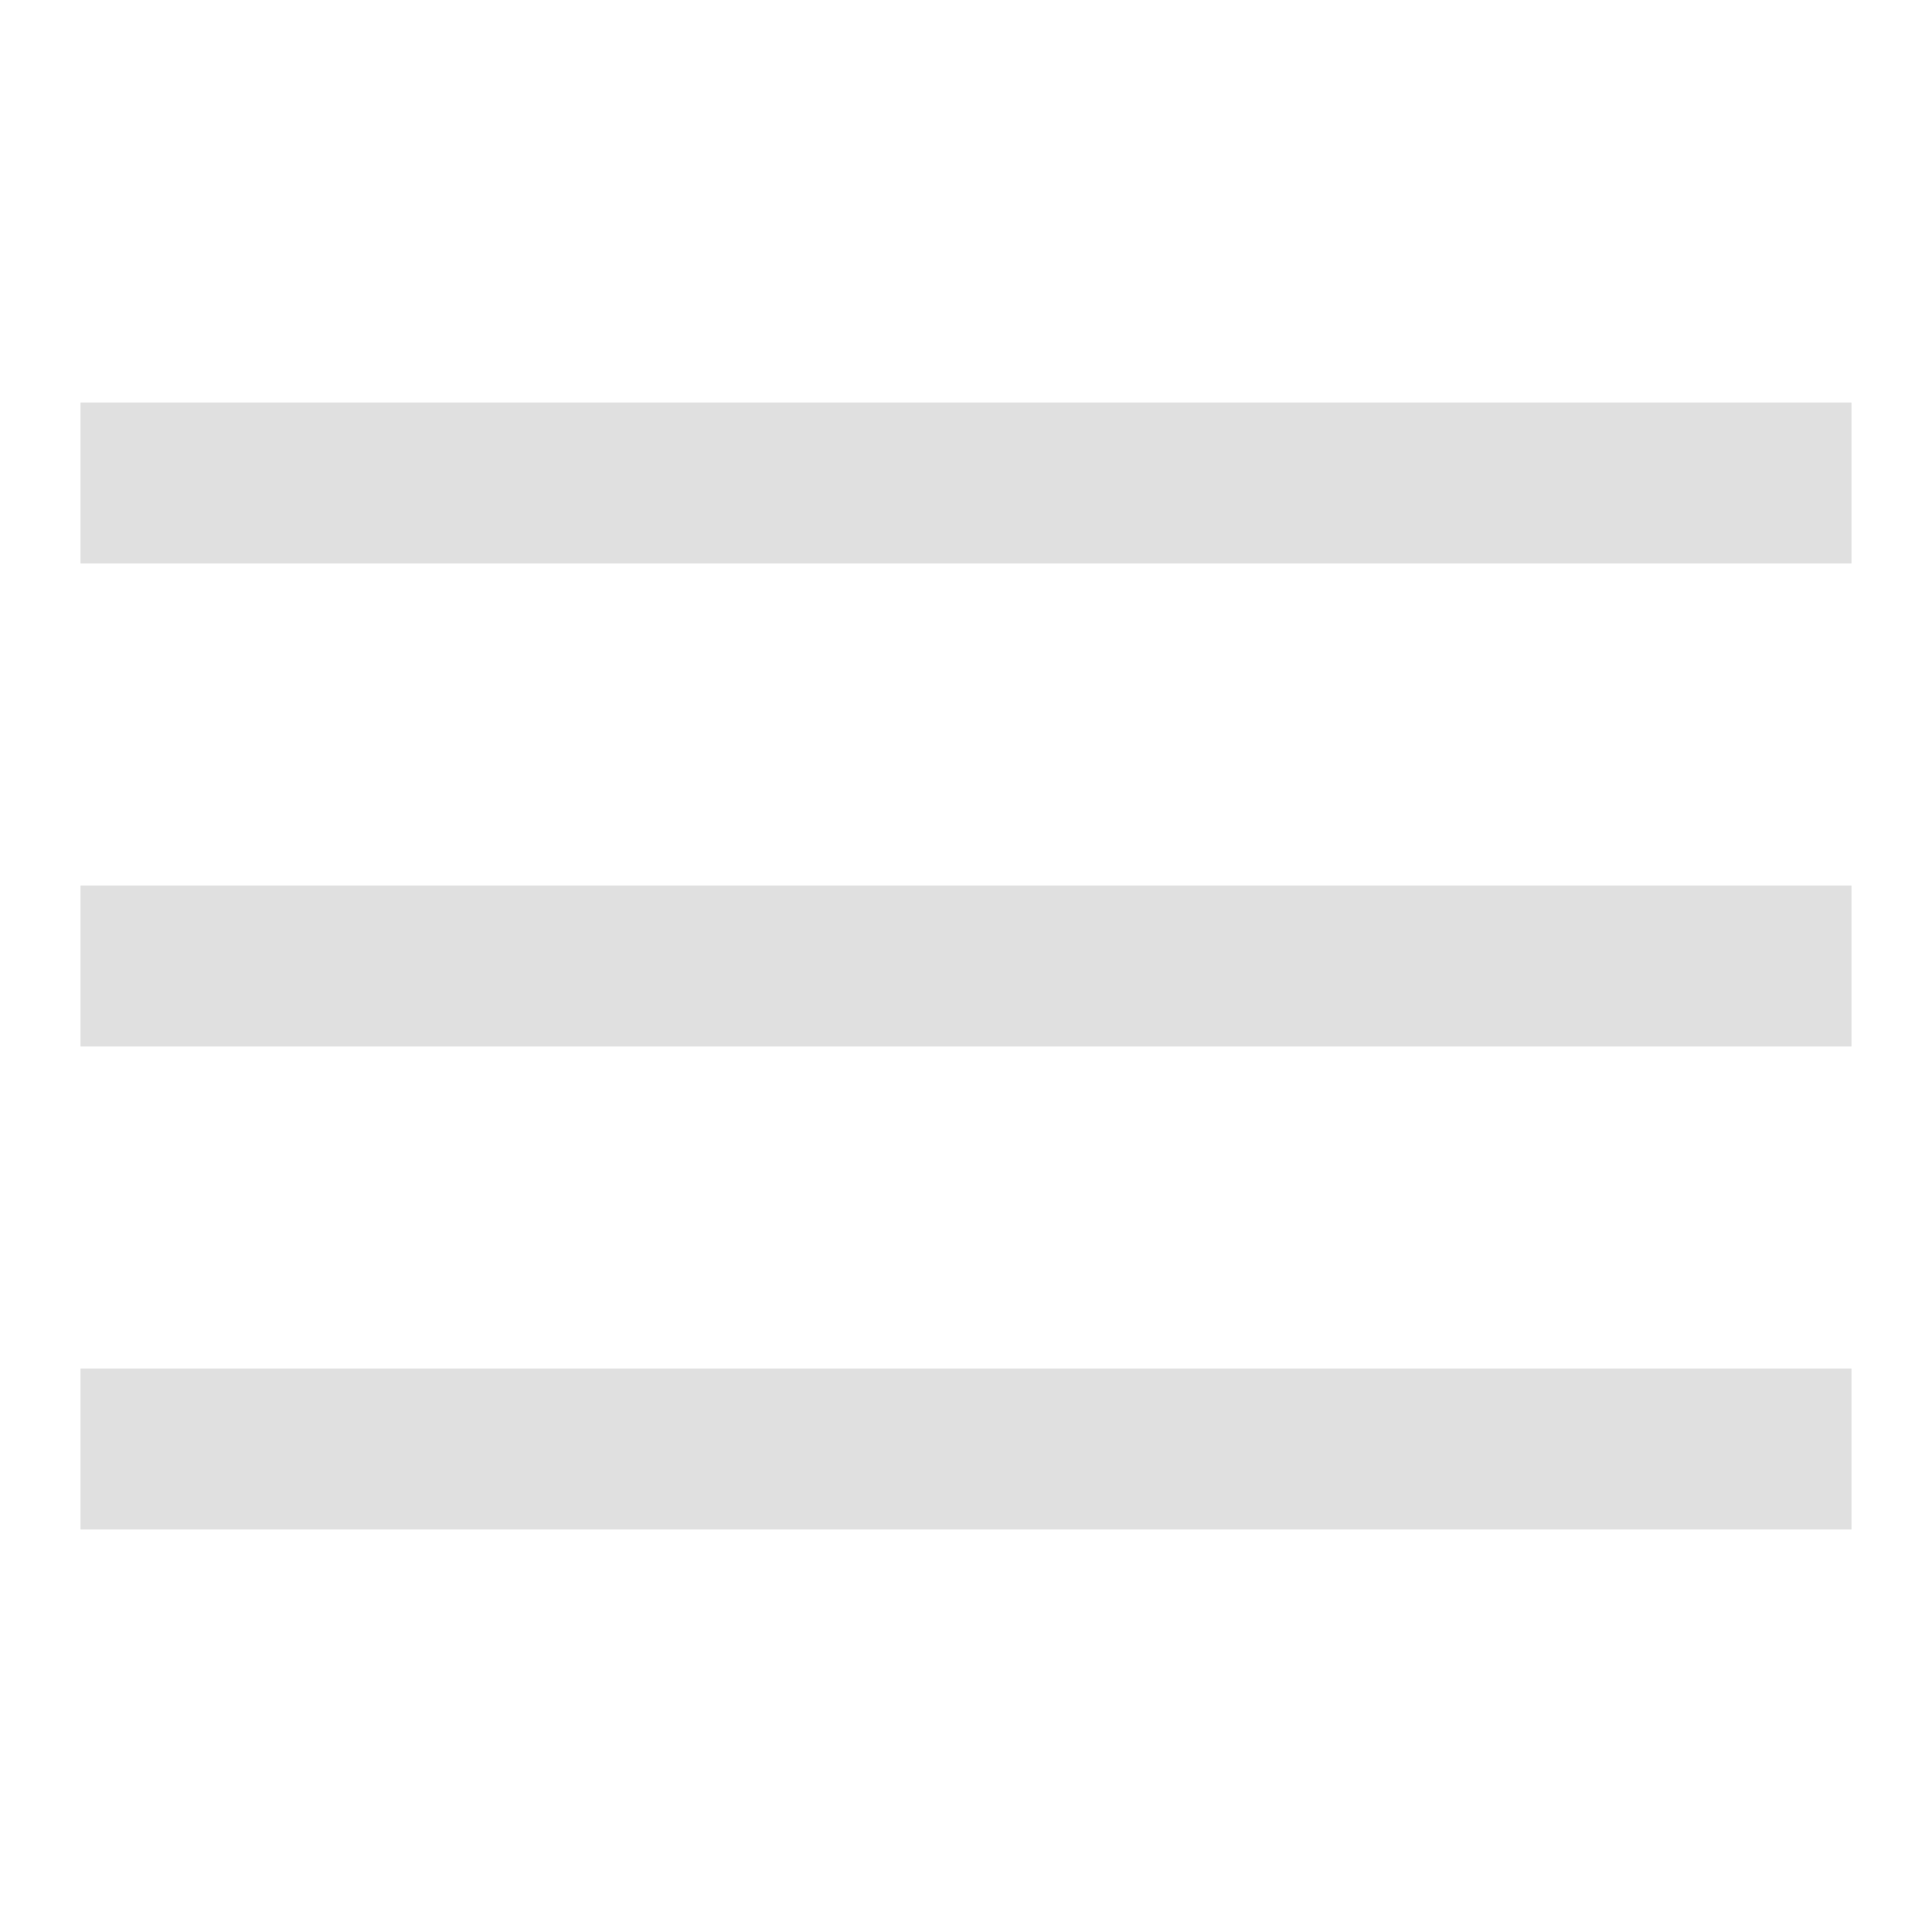
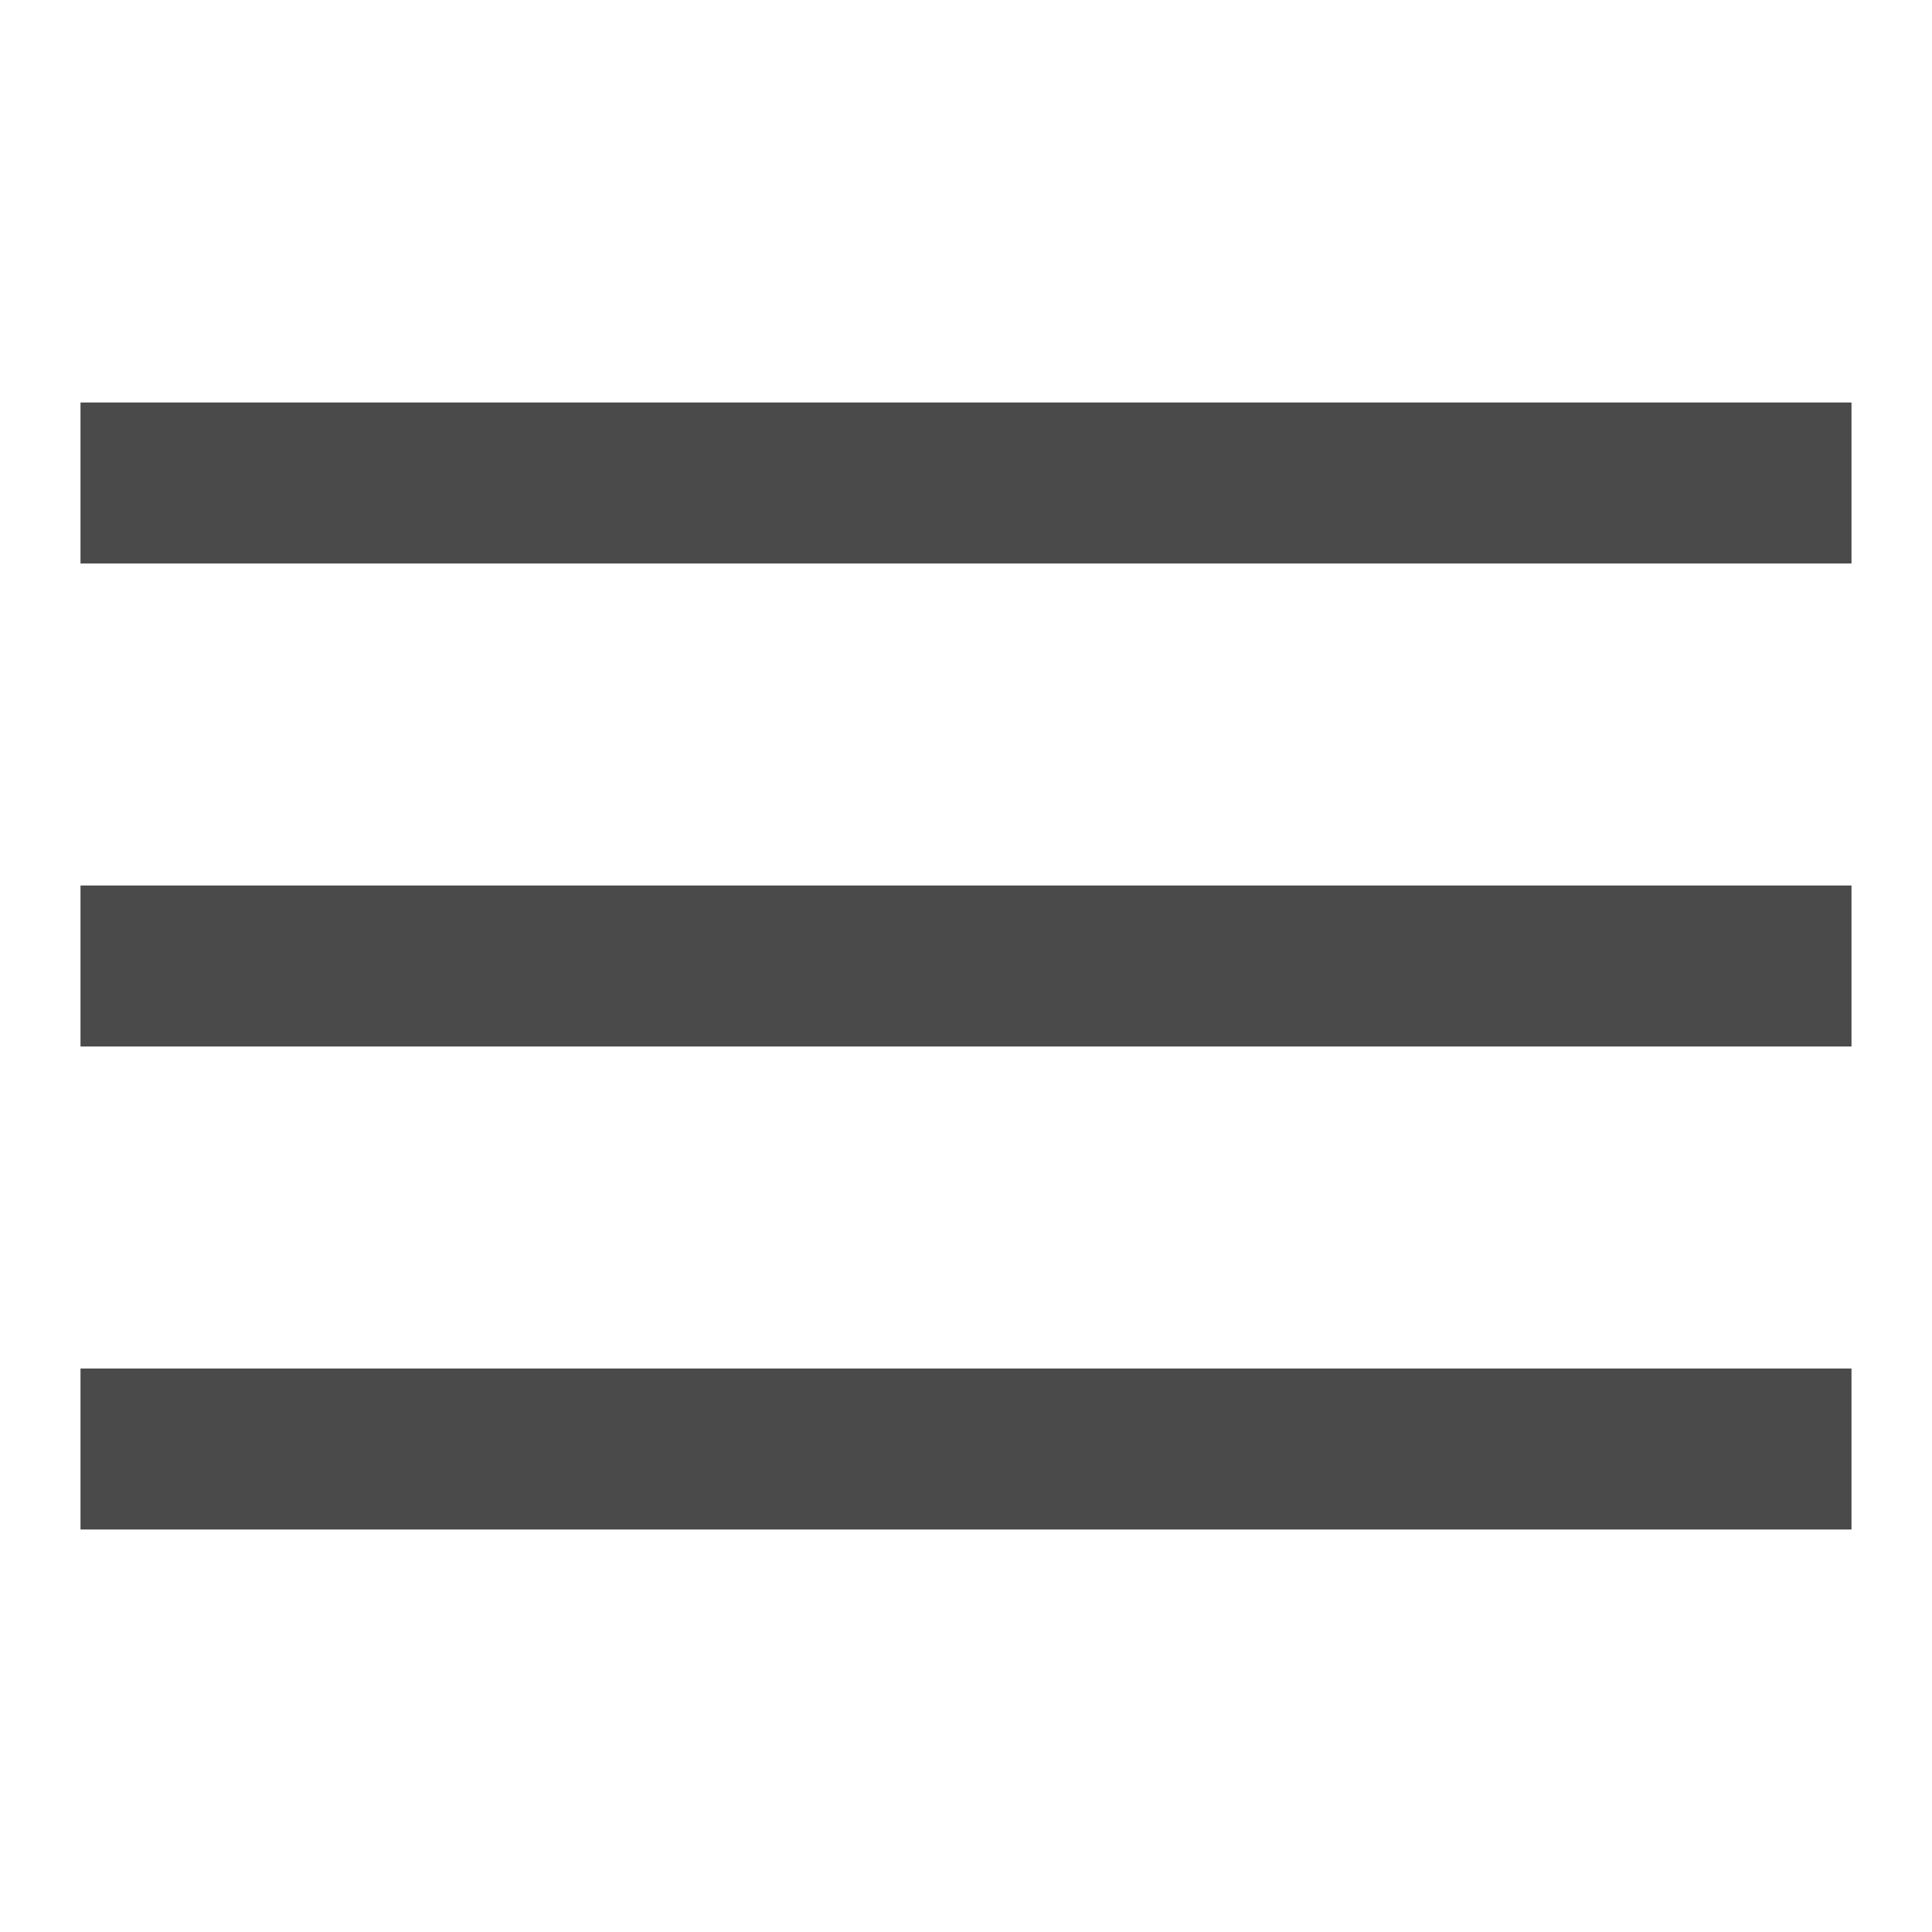
<svg xmlns="http://www.w3.org/2000/svg" width="800px" height="800px" viewBox="0 0 12 12" enable-background="new 0 0 12 12" id="Слой_1" version="1.1" xml:space="preserve">
  <g>
-     <rect fill="#e0e0e0" height="1" width="11" x="0.5" y="5.5" />
-     <rect fill="#e0e0e0" height="1" width="11" x="0.5" y="2.5" />
-     <rect fill="#e0e0e0" height="1" width="11" x="0.5" y="8.5" />
+     <rect fill="#4a4a4a" height="1" width="11" x="0.5" y="5.5" />
+     <rect fill="#4a4a4a" height="1" width="11" x="0.5" y="2.5" />
+     <rect fill="#4a4a4a" height="1" width="11" x="0.5" y="8.5" />
  </g>
</svg>
